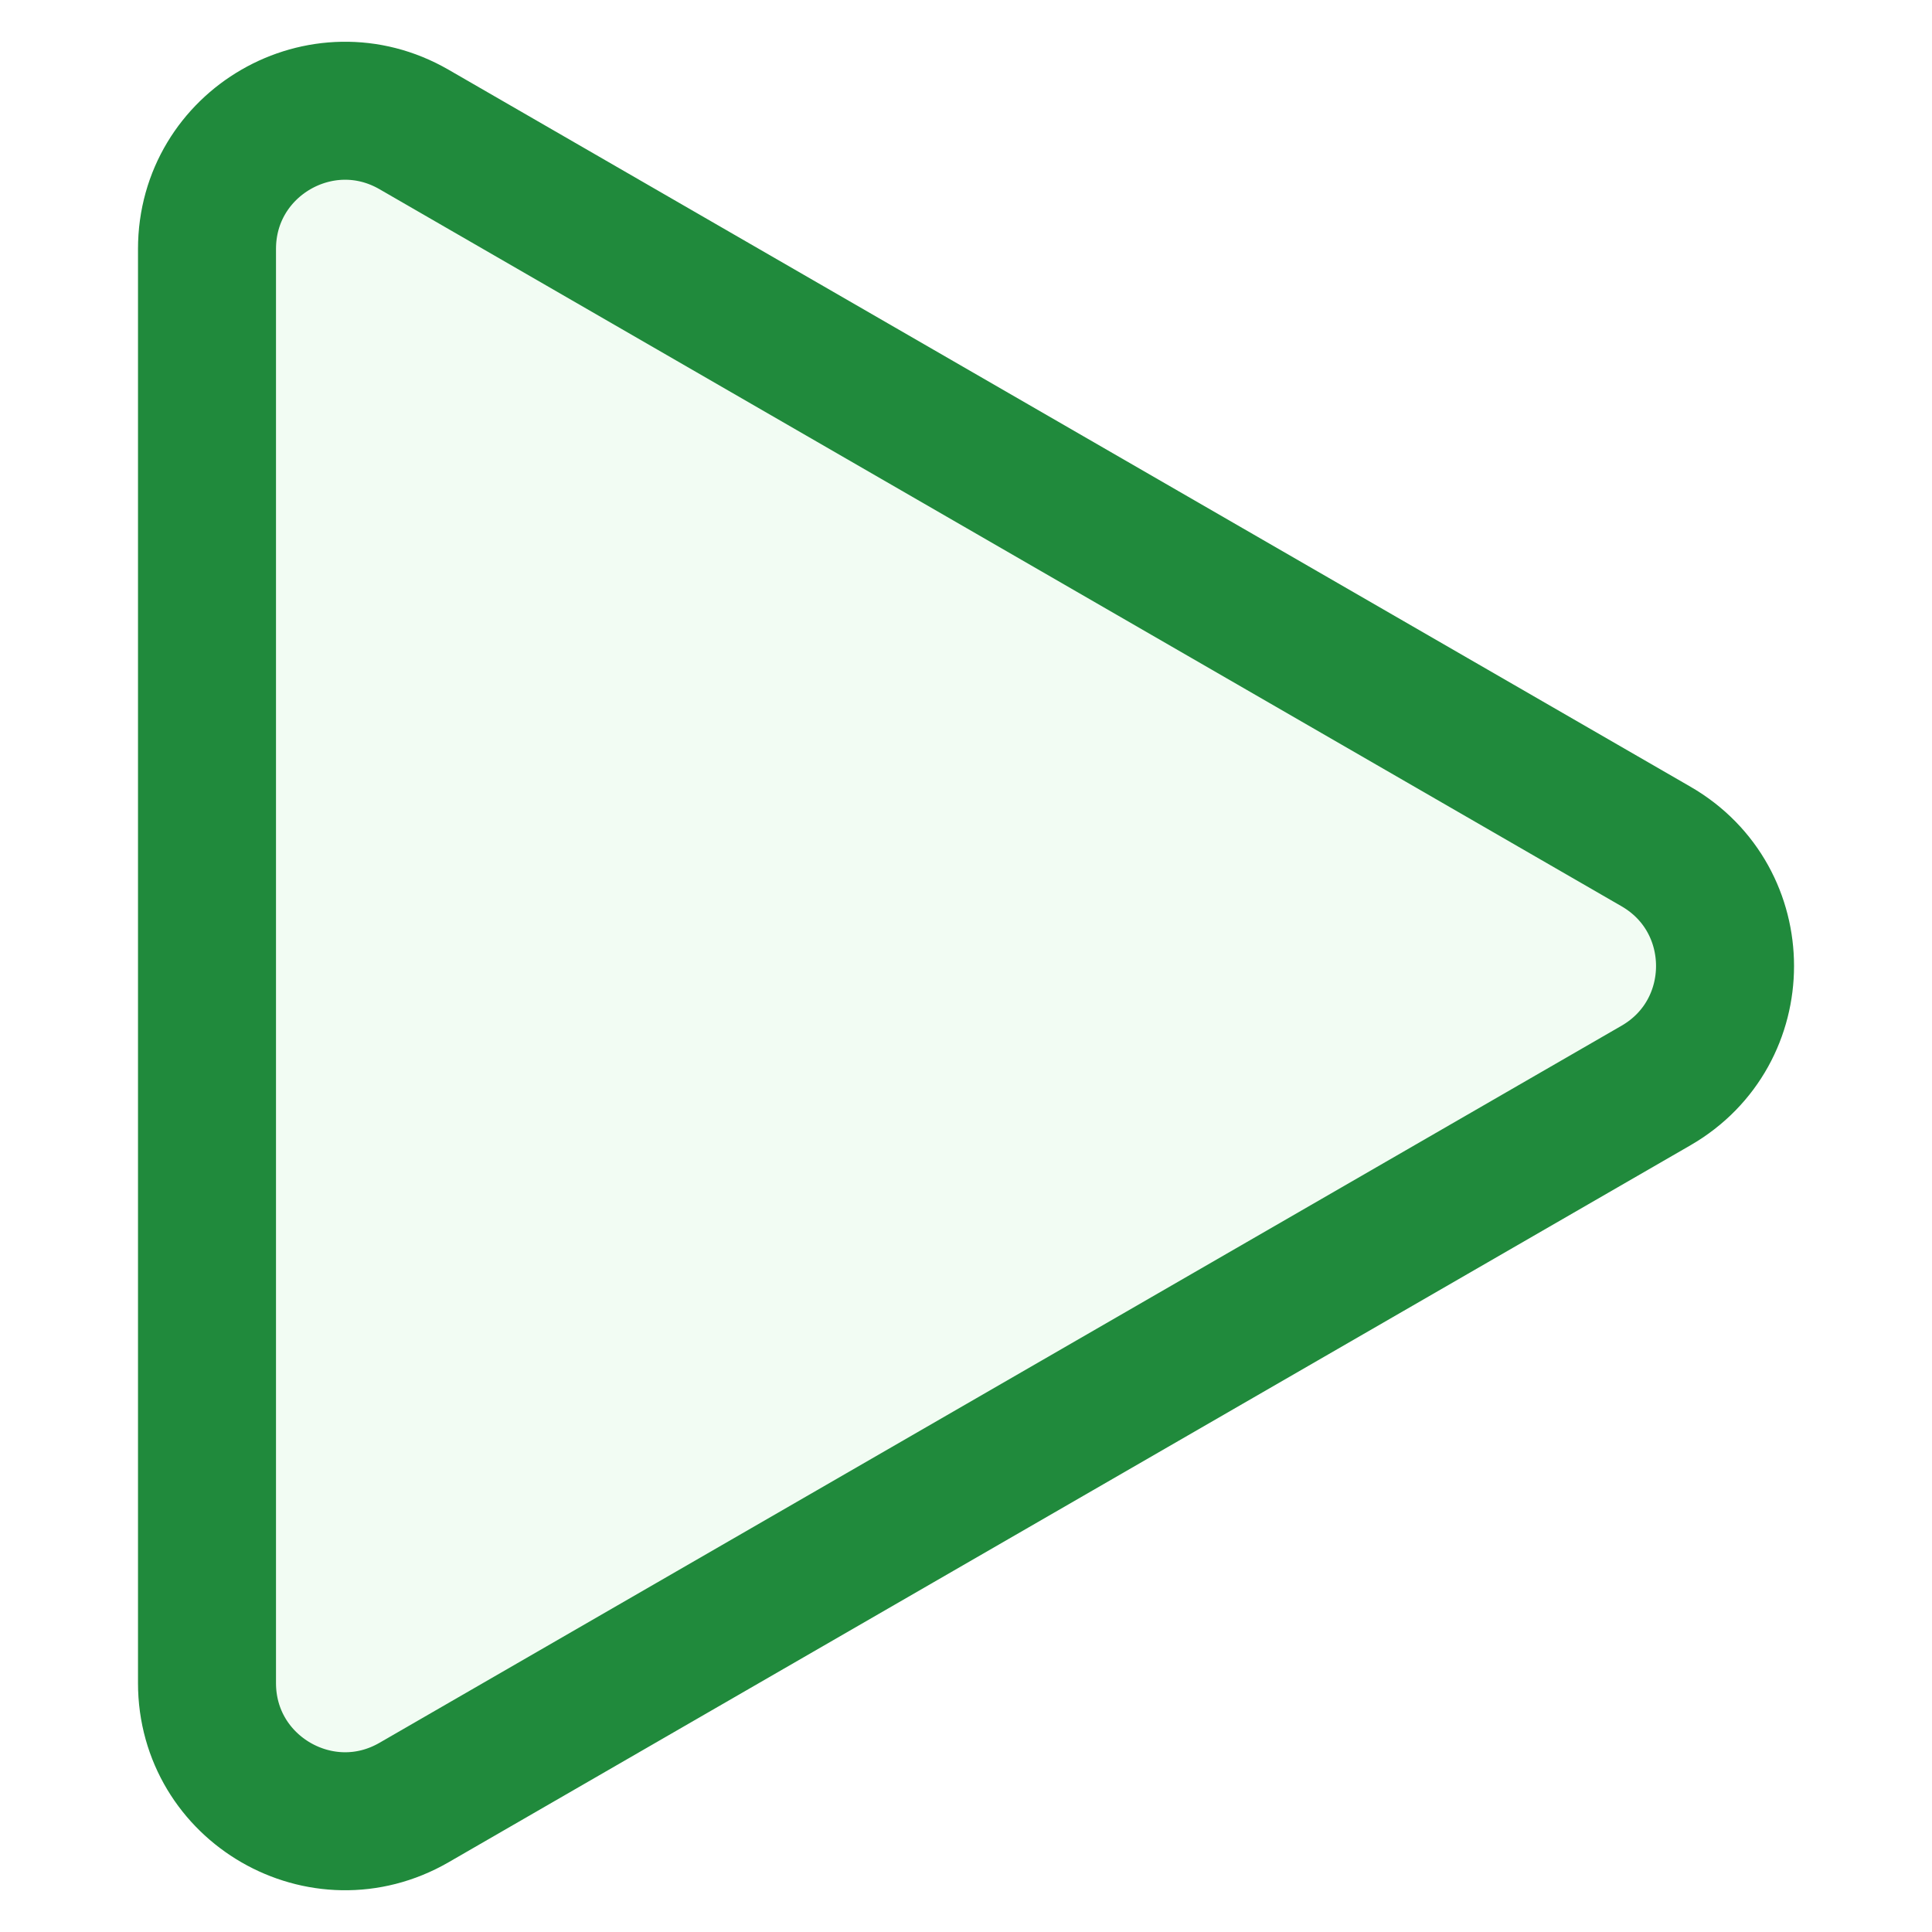
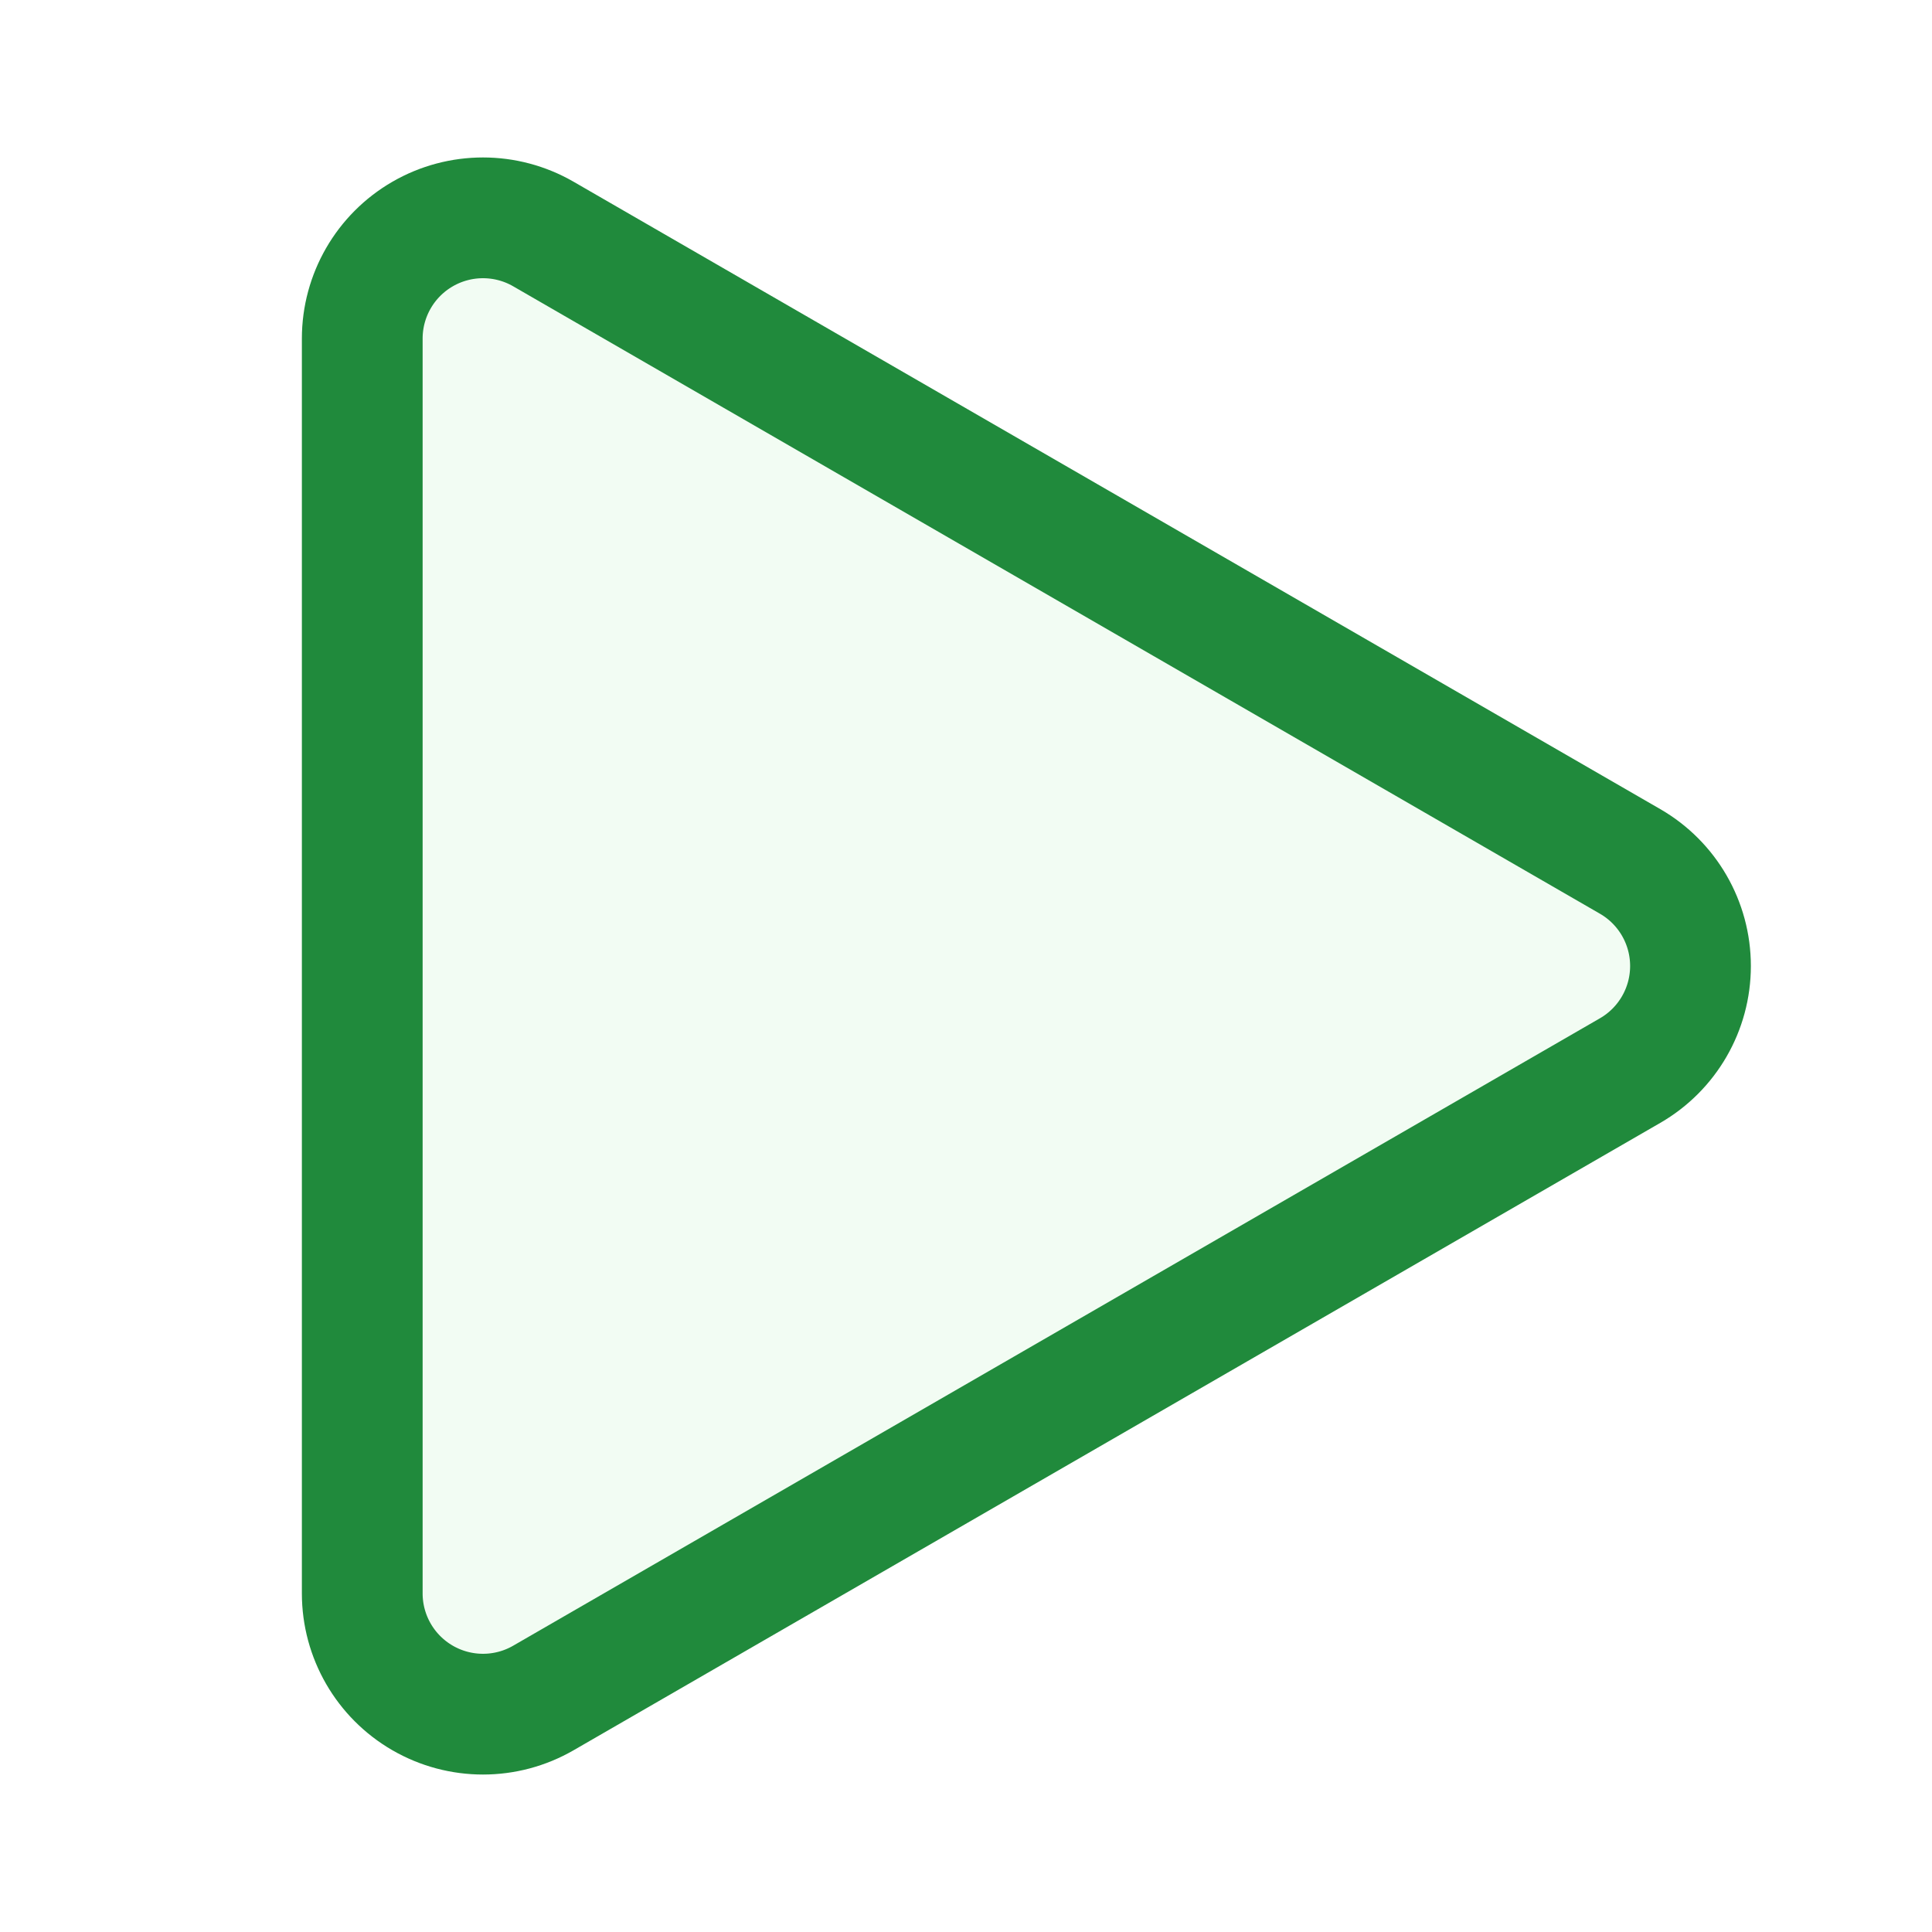
- <svg xmlns="http://www.w3.org/2000/svg" width="14" height="14" viewBox="0 0 14 14" fill="none">
-   <path d="M12 6.134C12.667 6.519 12.667 7.481 12 7.866L3 13.062C2.333 13.447 1.5 12.966 1.5 12.196L1.5 1.804C1.5 1.034 2.333 0.553 3 0.938L12 6.134Z" fill="#F2FCF3" stroke="#208A3C" />
+ <svg xmlns="http://www.w3.org/2000/svg" width="16" height="16" viewBox="0 0 16 16">
+   <path fill="#f2fcf3" stroke="#208a3c" d="M13.5 7.134a1 1 0 0 1 0 1.732l-9 5.196a1 1 0 0 1-1.5-.866V2.804a1 1 0 0 1 1.5-.866z" />
</svg>
